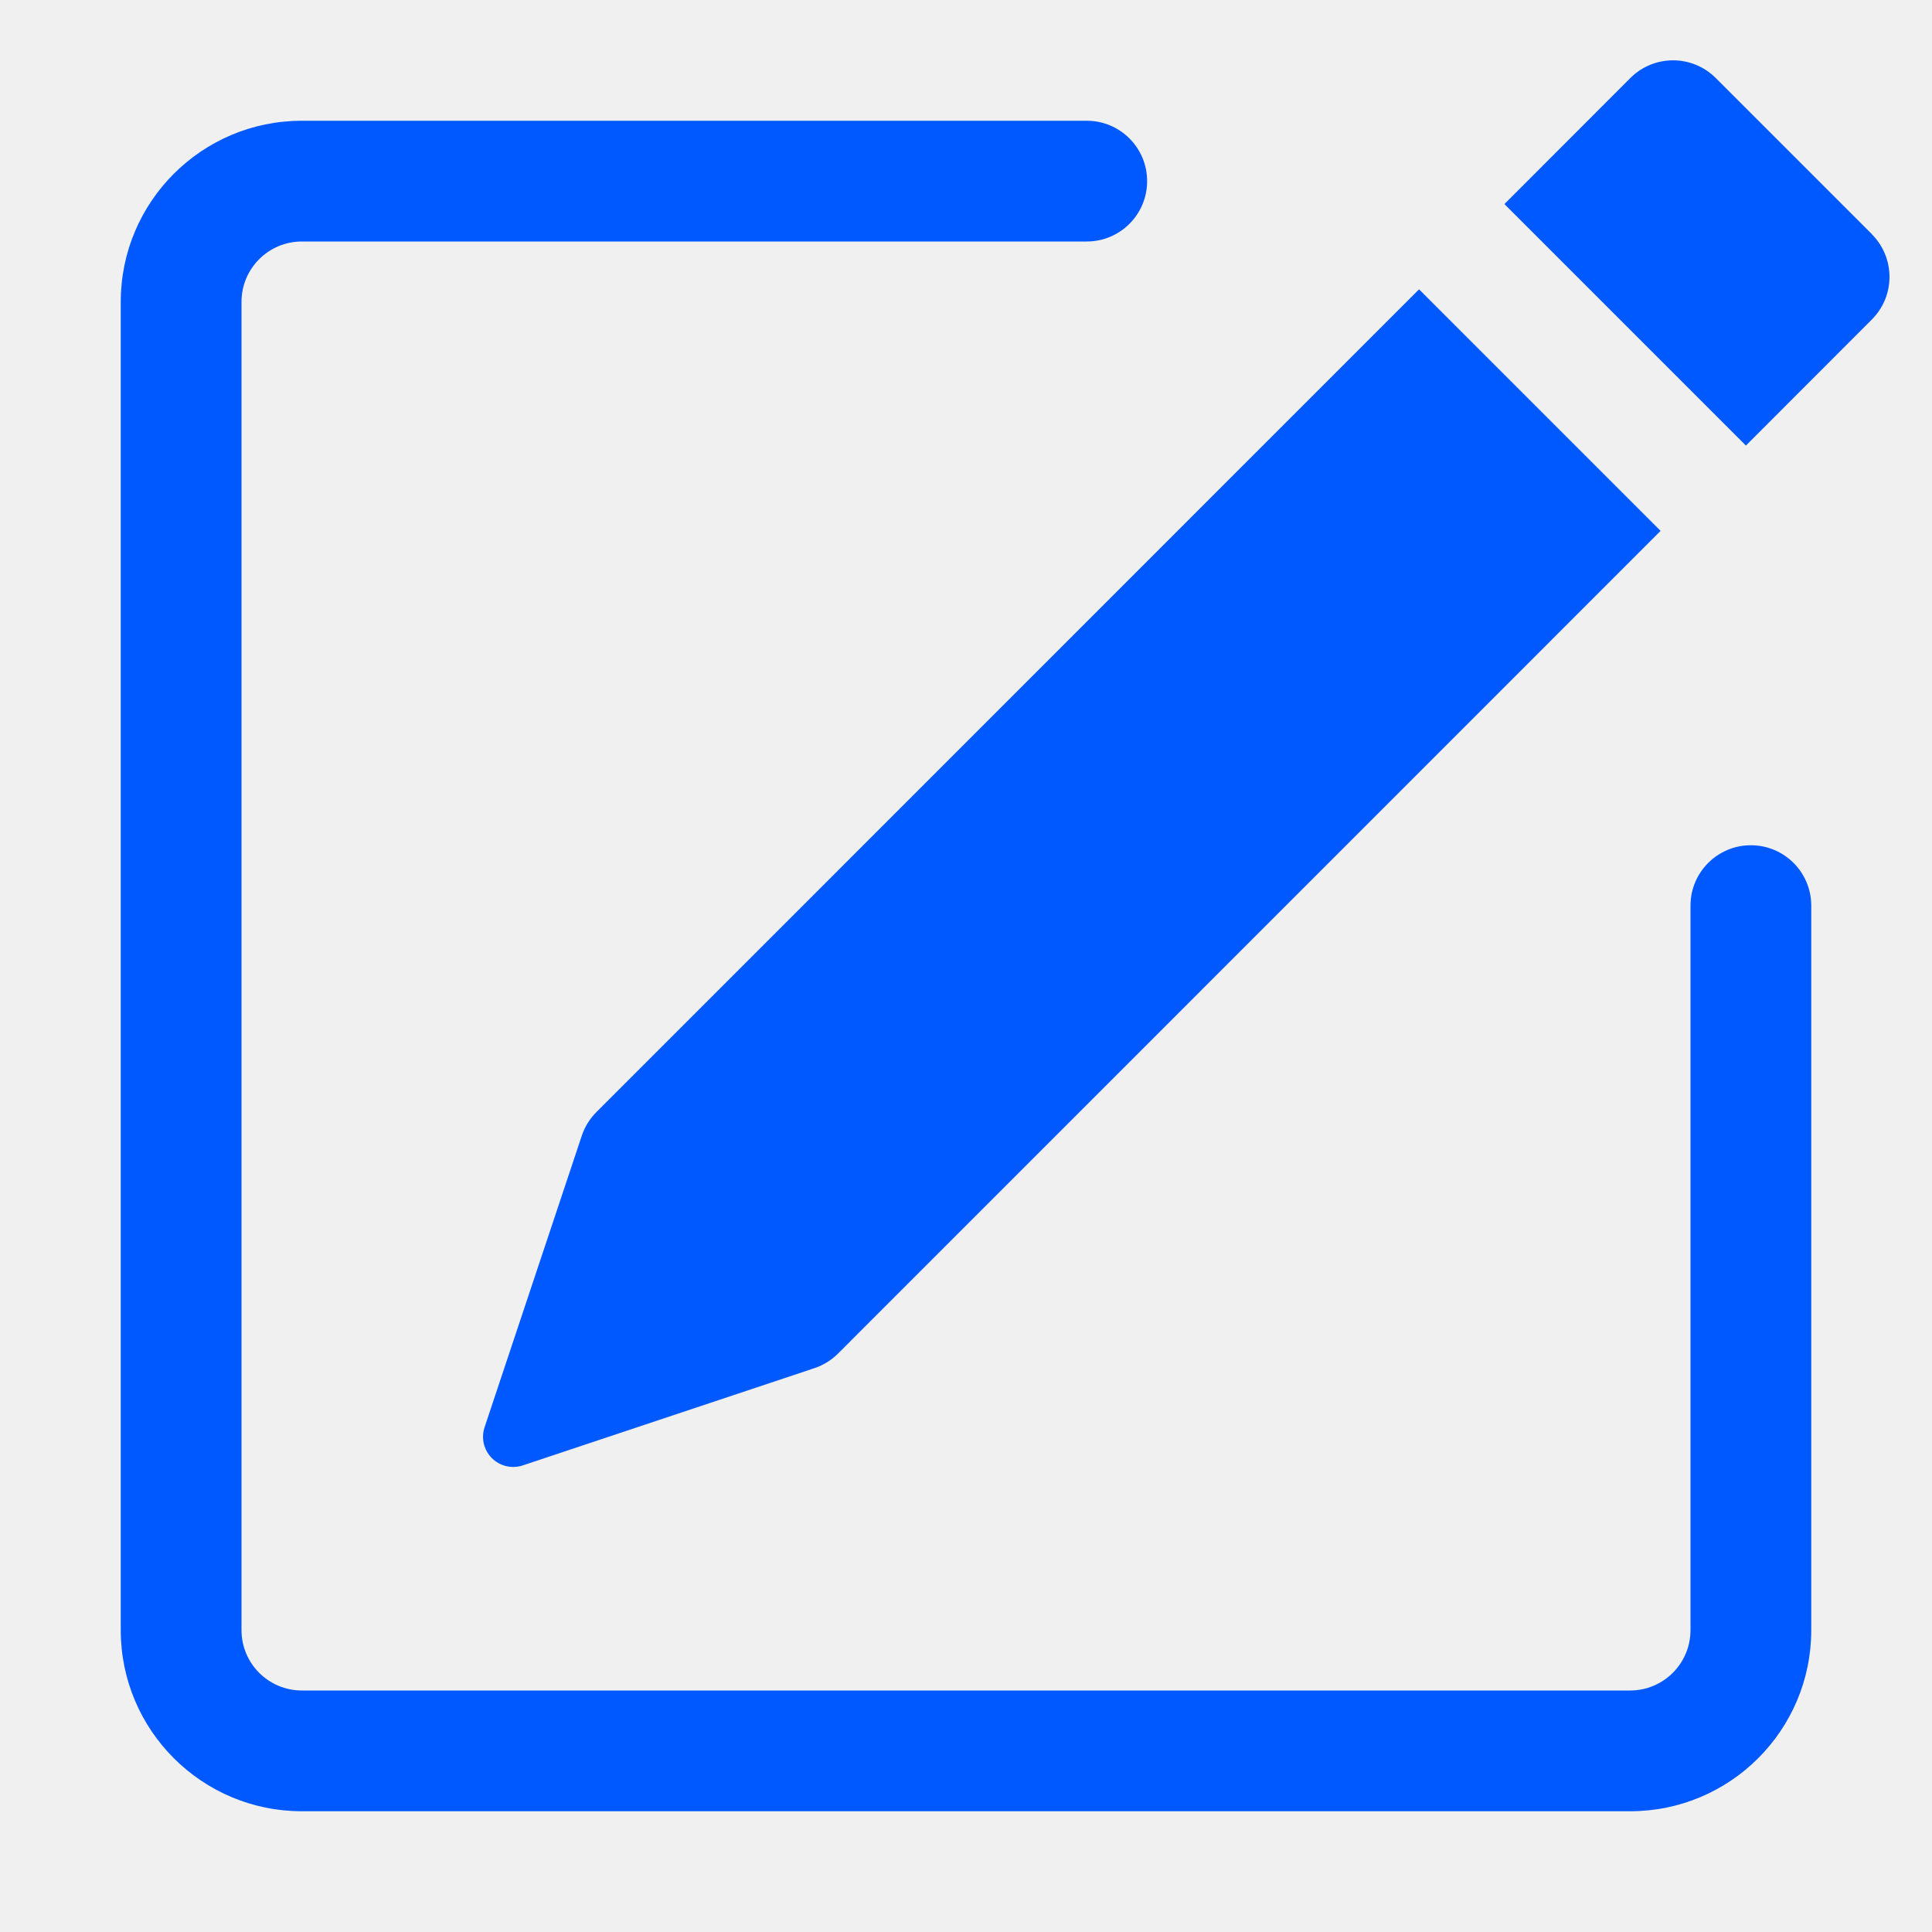
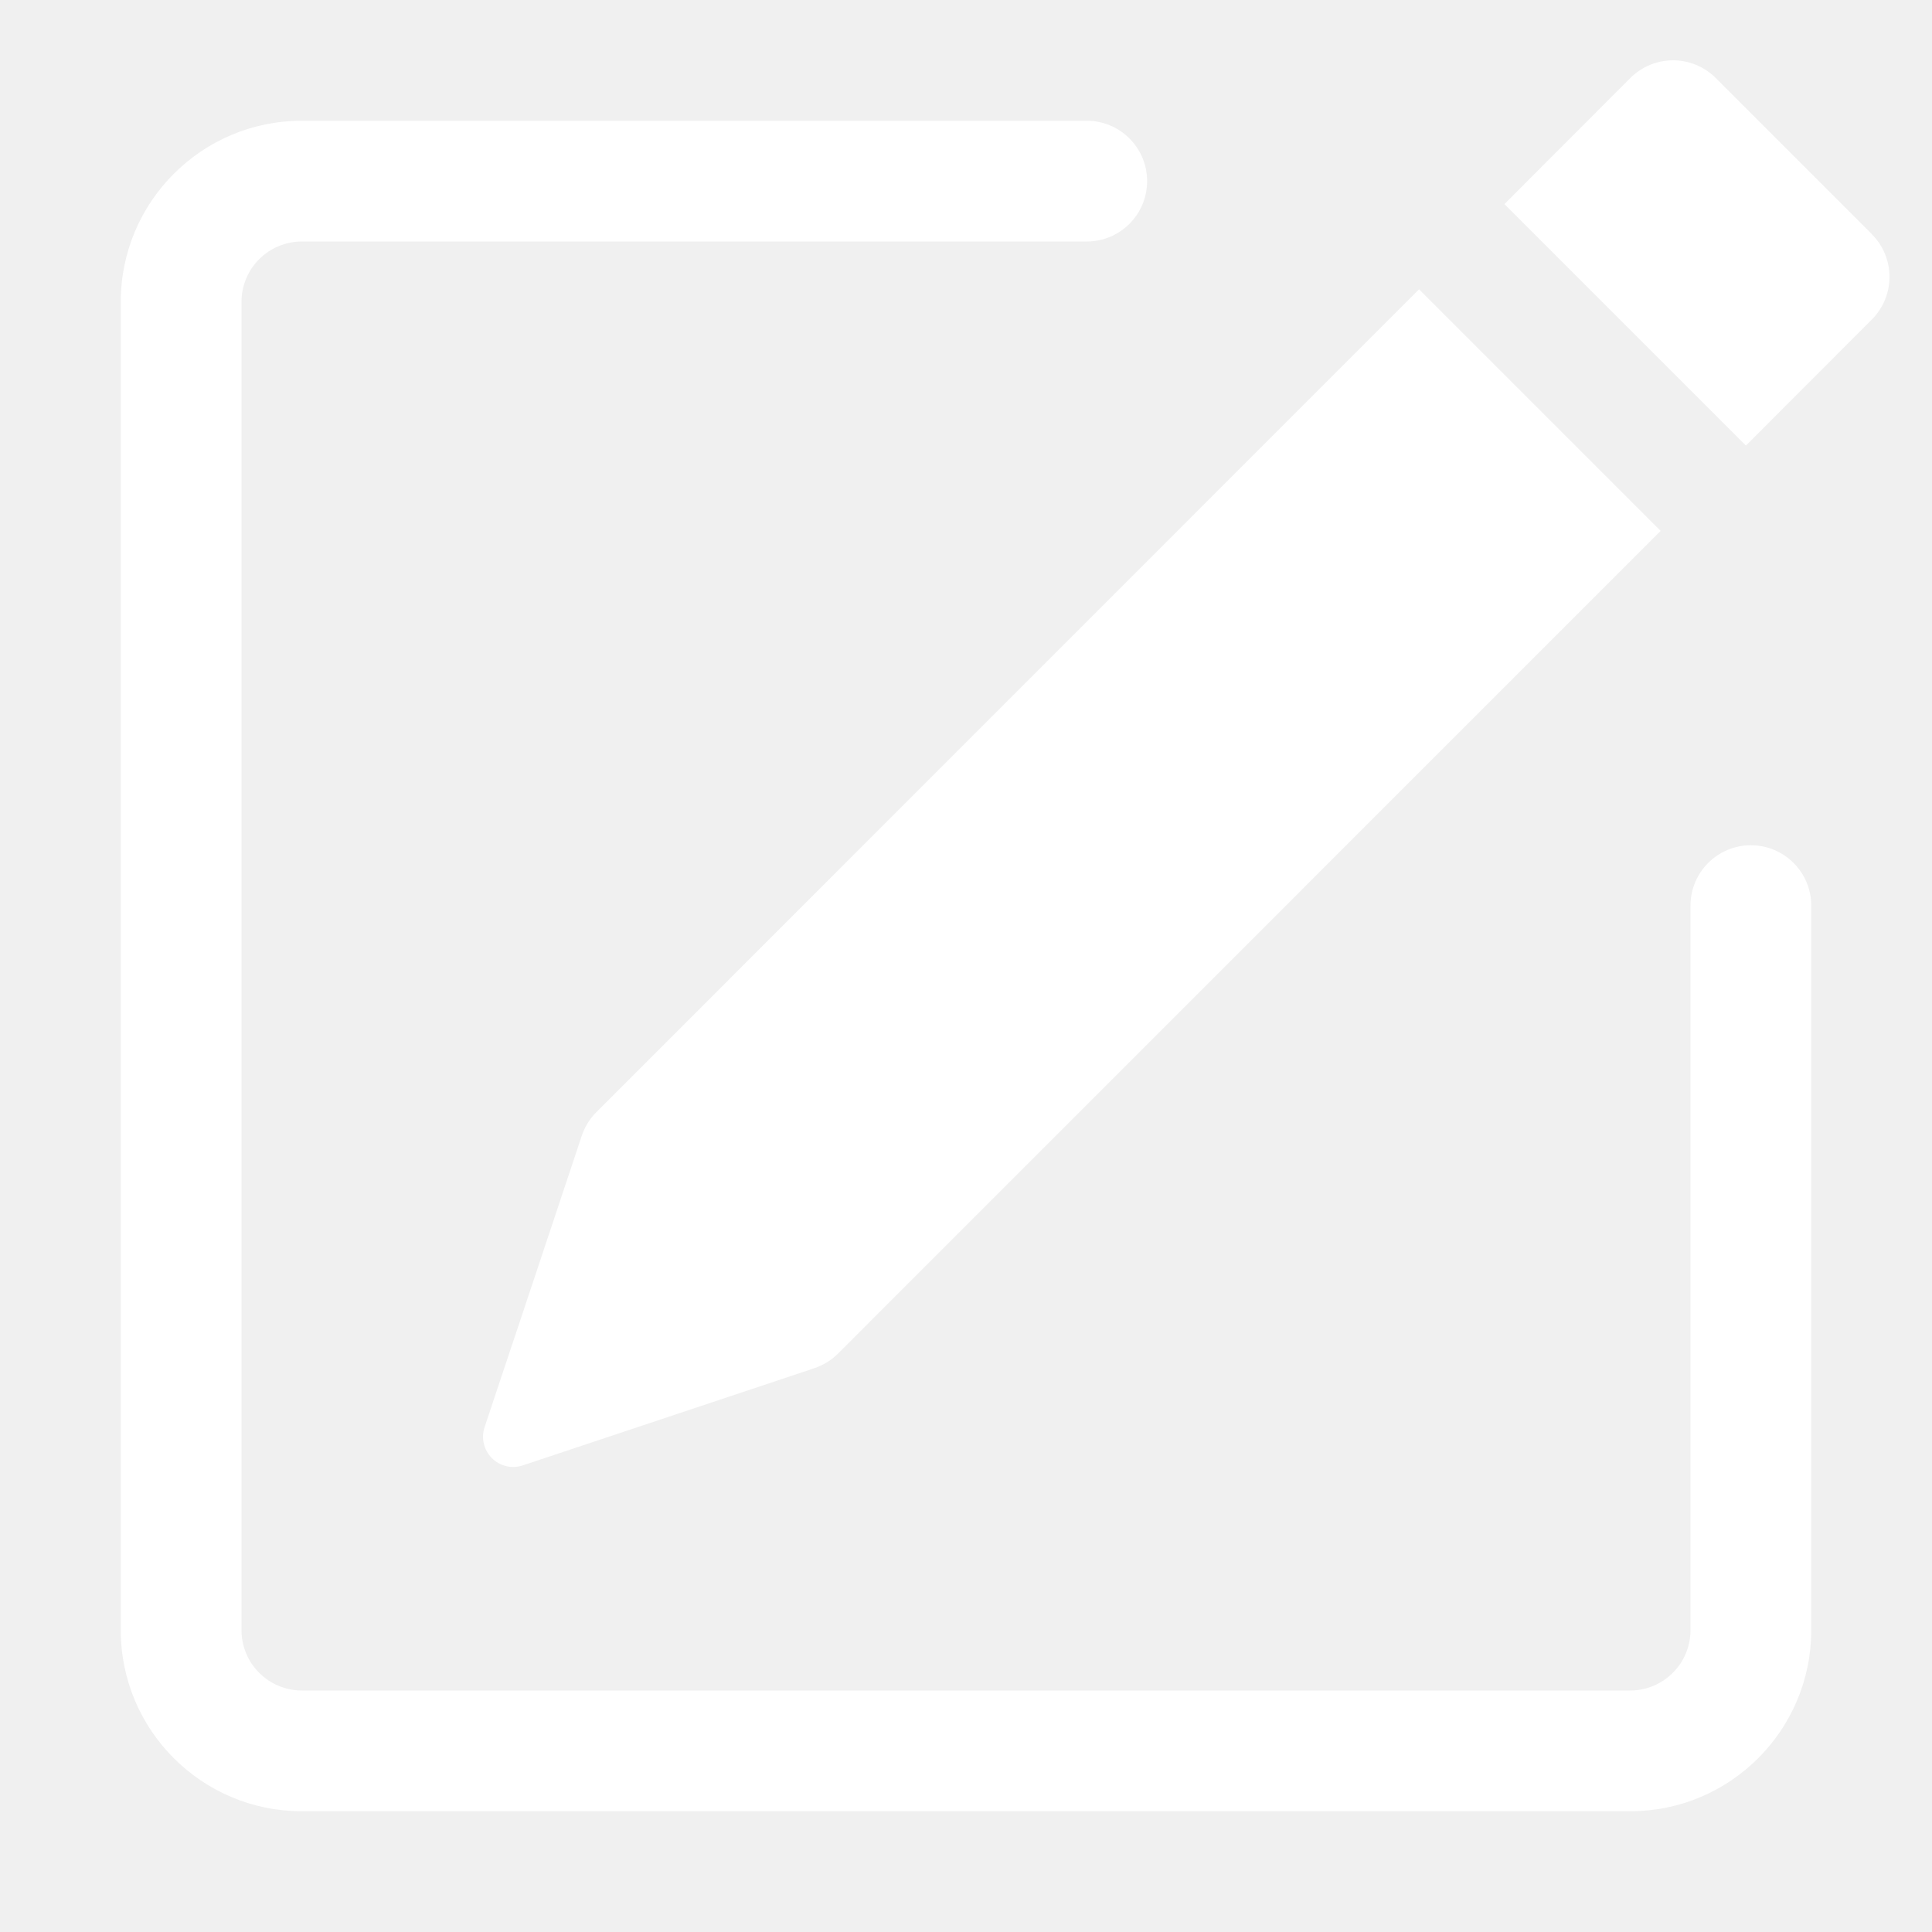
- <svg xmlns="http://www.w3.org/2000/svg" width="16" height="16" fill="#0059ff" class="bi bi-pencil-square" viewBox="0 0 16 16">
+ <svg xmlns="http://www.w3.org/2000/svg" width="16" height="16" fill="#ffffff" class="bi bi-pencil-square" viewBox="0 0 16 16">
  <path d="M15.502 1.94a.5.5 0 0 1 0 .706L14.459 3.69l-2-2L13.502.646a.5.5 0 0 1 .707 0l1.293 1.293zm-1.75 2.456-2-2L4.939 9.21a.5.5 0 0 0-.121.196l-.805 2.414a.25.25 0 0 0 .316.316l2.414-.805a.5.5 0 0 0 .196-.12l6.813-6.814z" />
  <path fill-rule="evenodd" d="M1 13.5A1.5 1.5 0 0 0 2.5 15h11a1.5 1.5 0 0 0 1.5-1.5v-6a.5.5 0 0 0-1 0v6a.5.5 0 0 1-.5.5h-11a.5.5 0 0 1-.5-.5v-11a.5.5 0 0 1 .5-.5H9a.5.5 0 0 0 0-1H2.5A1.5 1.5 0 0 0 1 2.5z" />
</svg>
